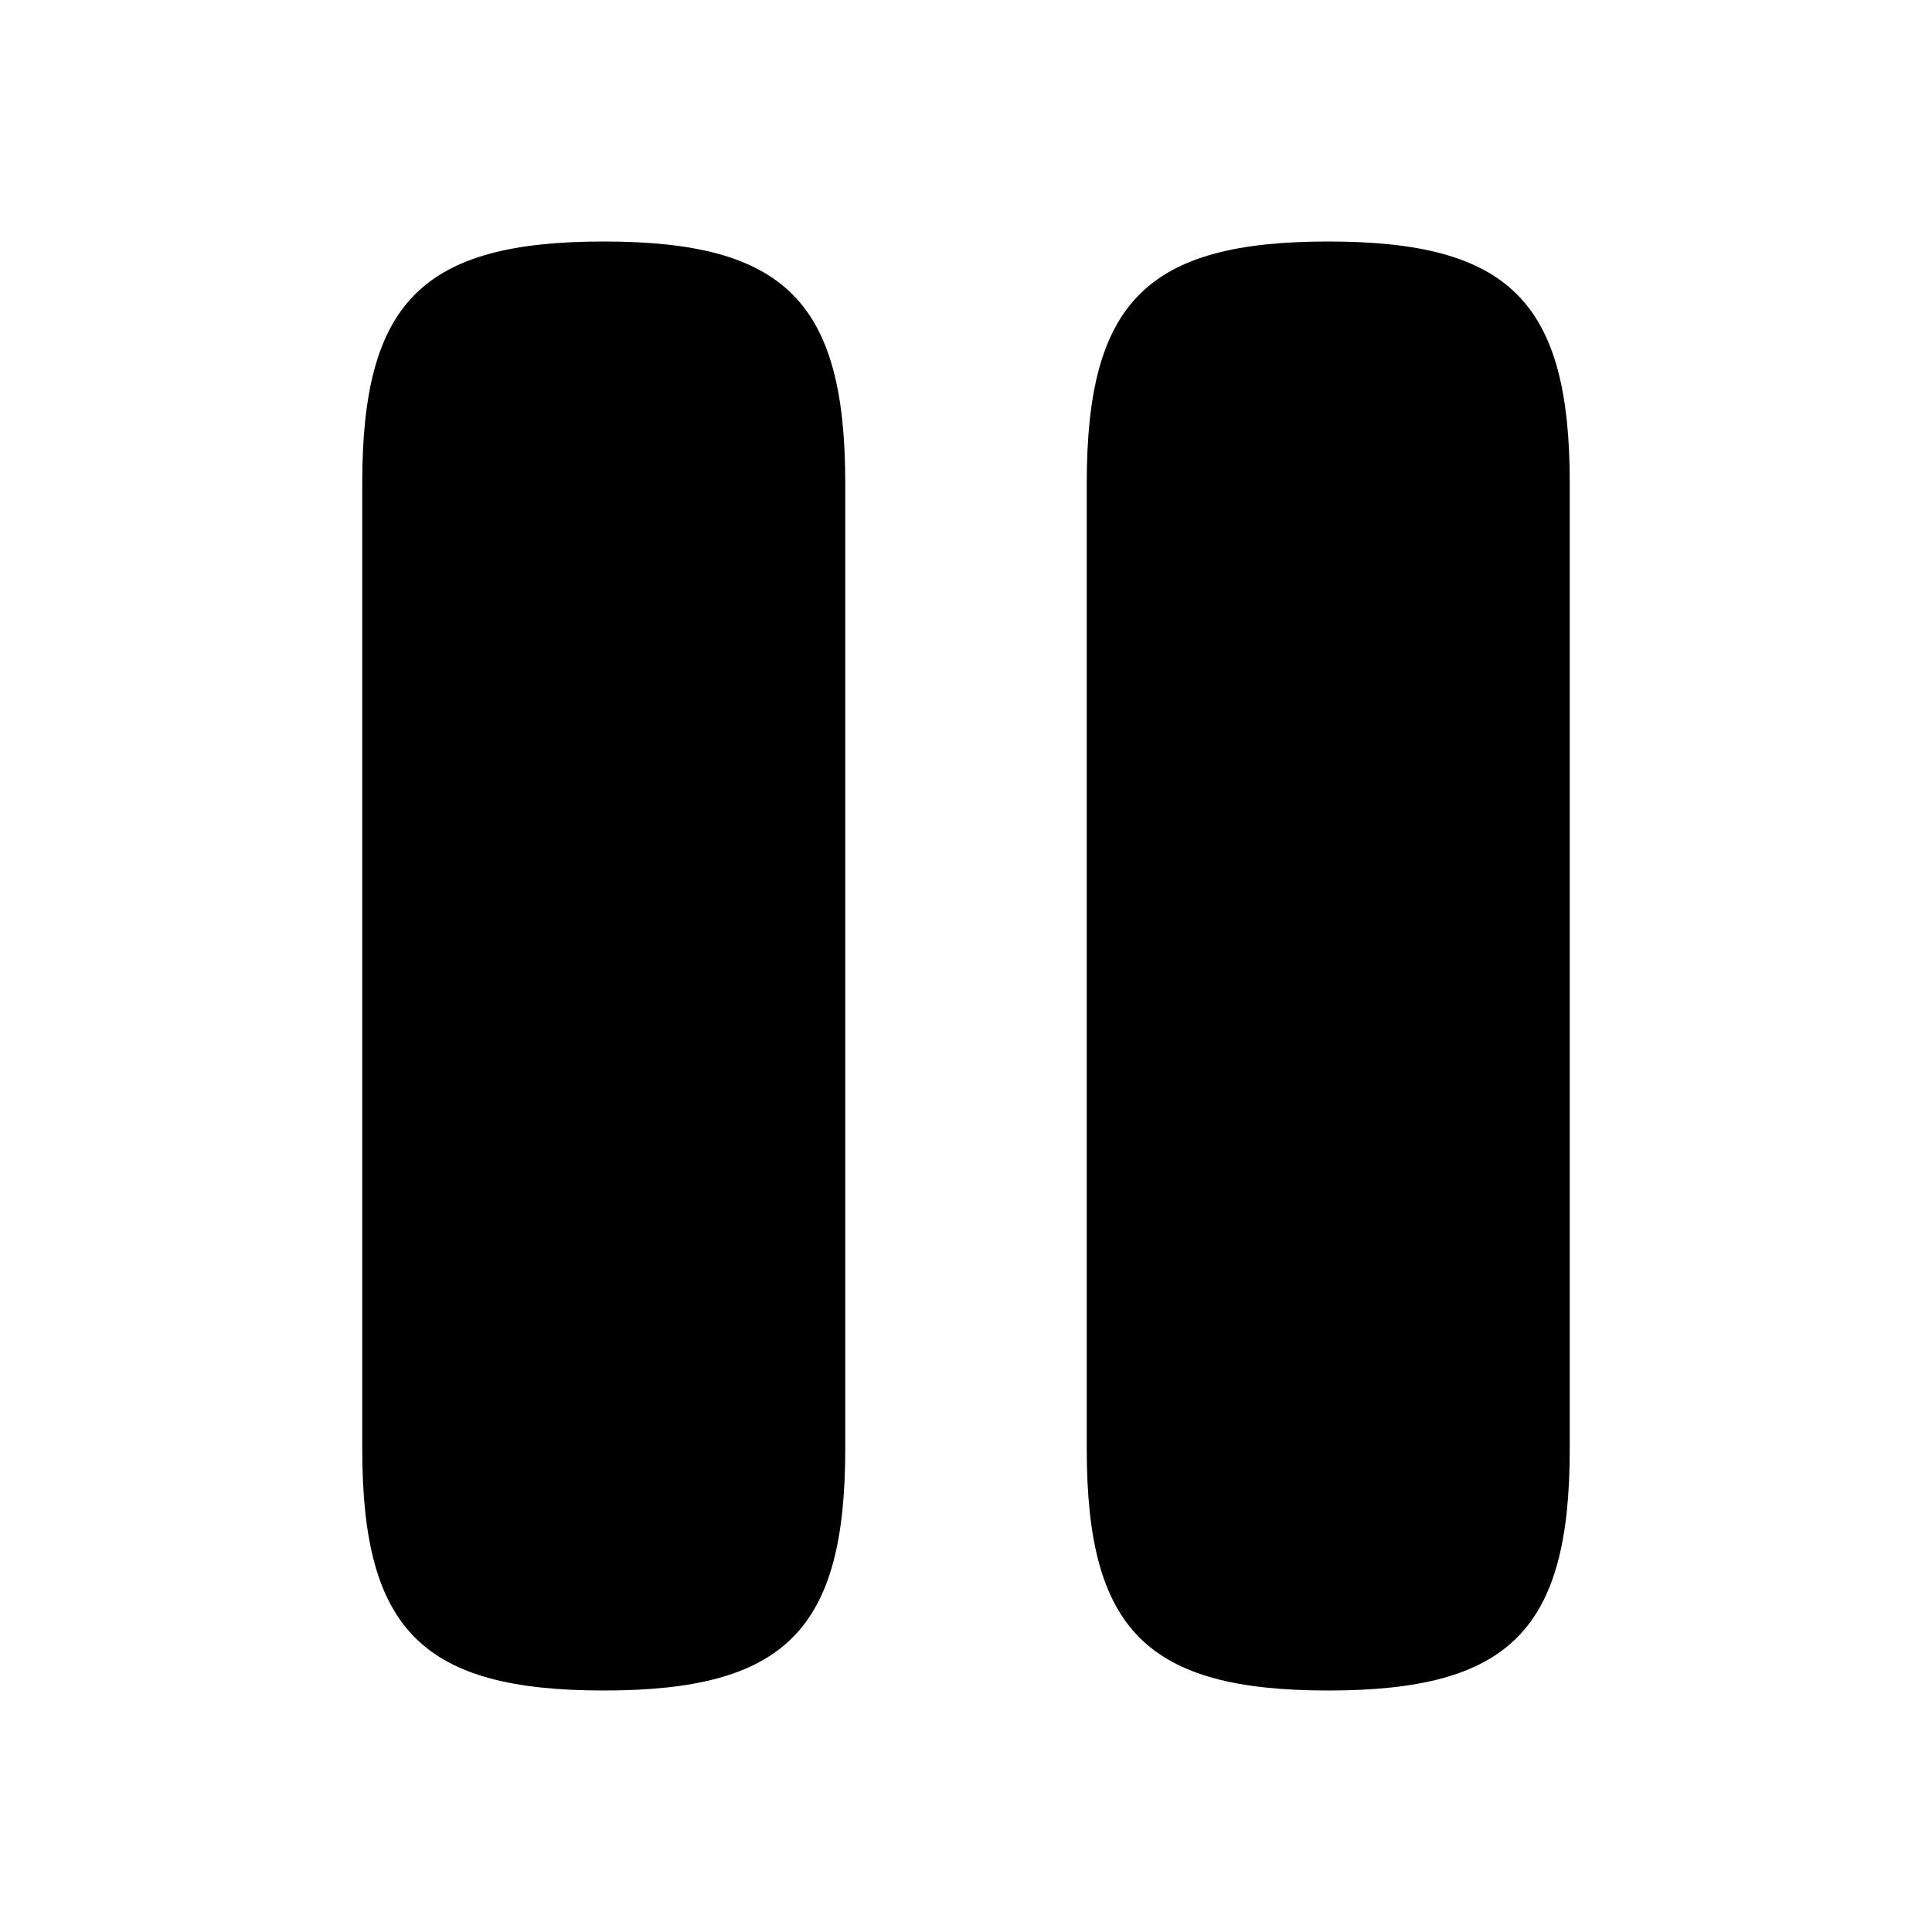
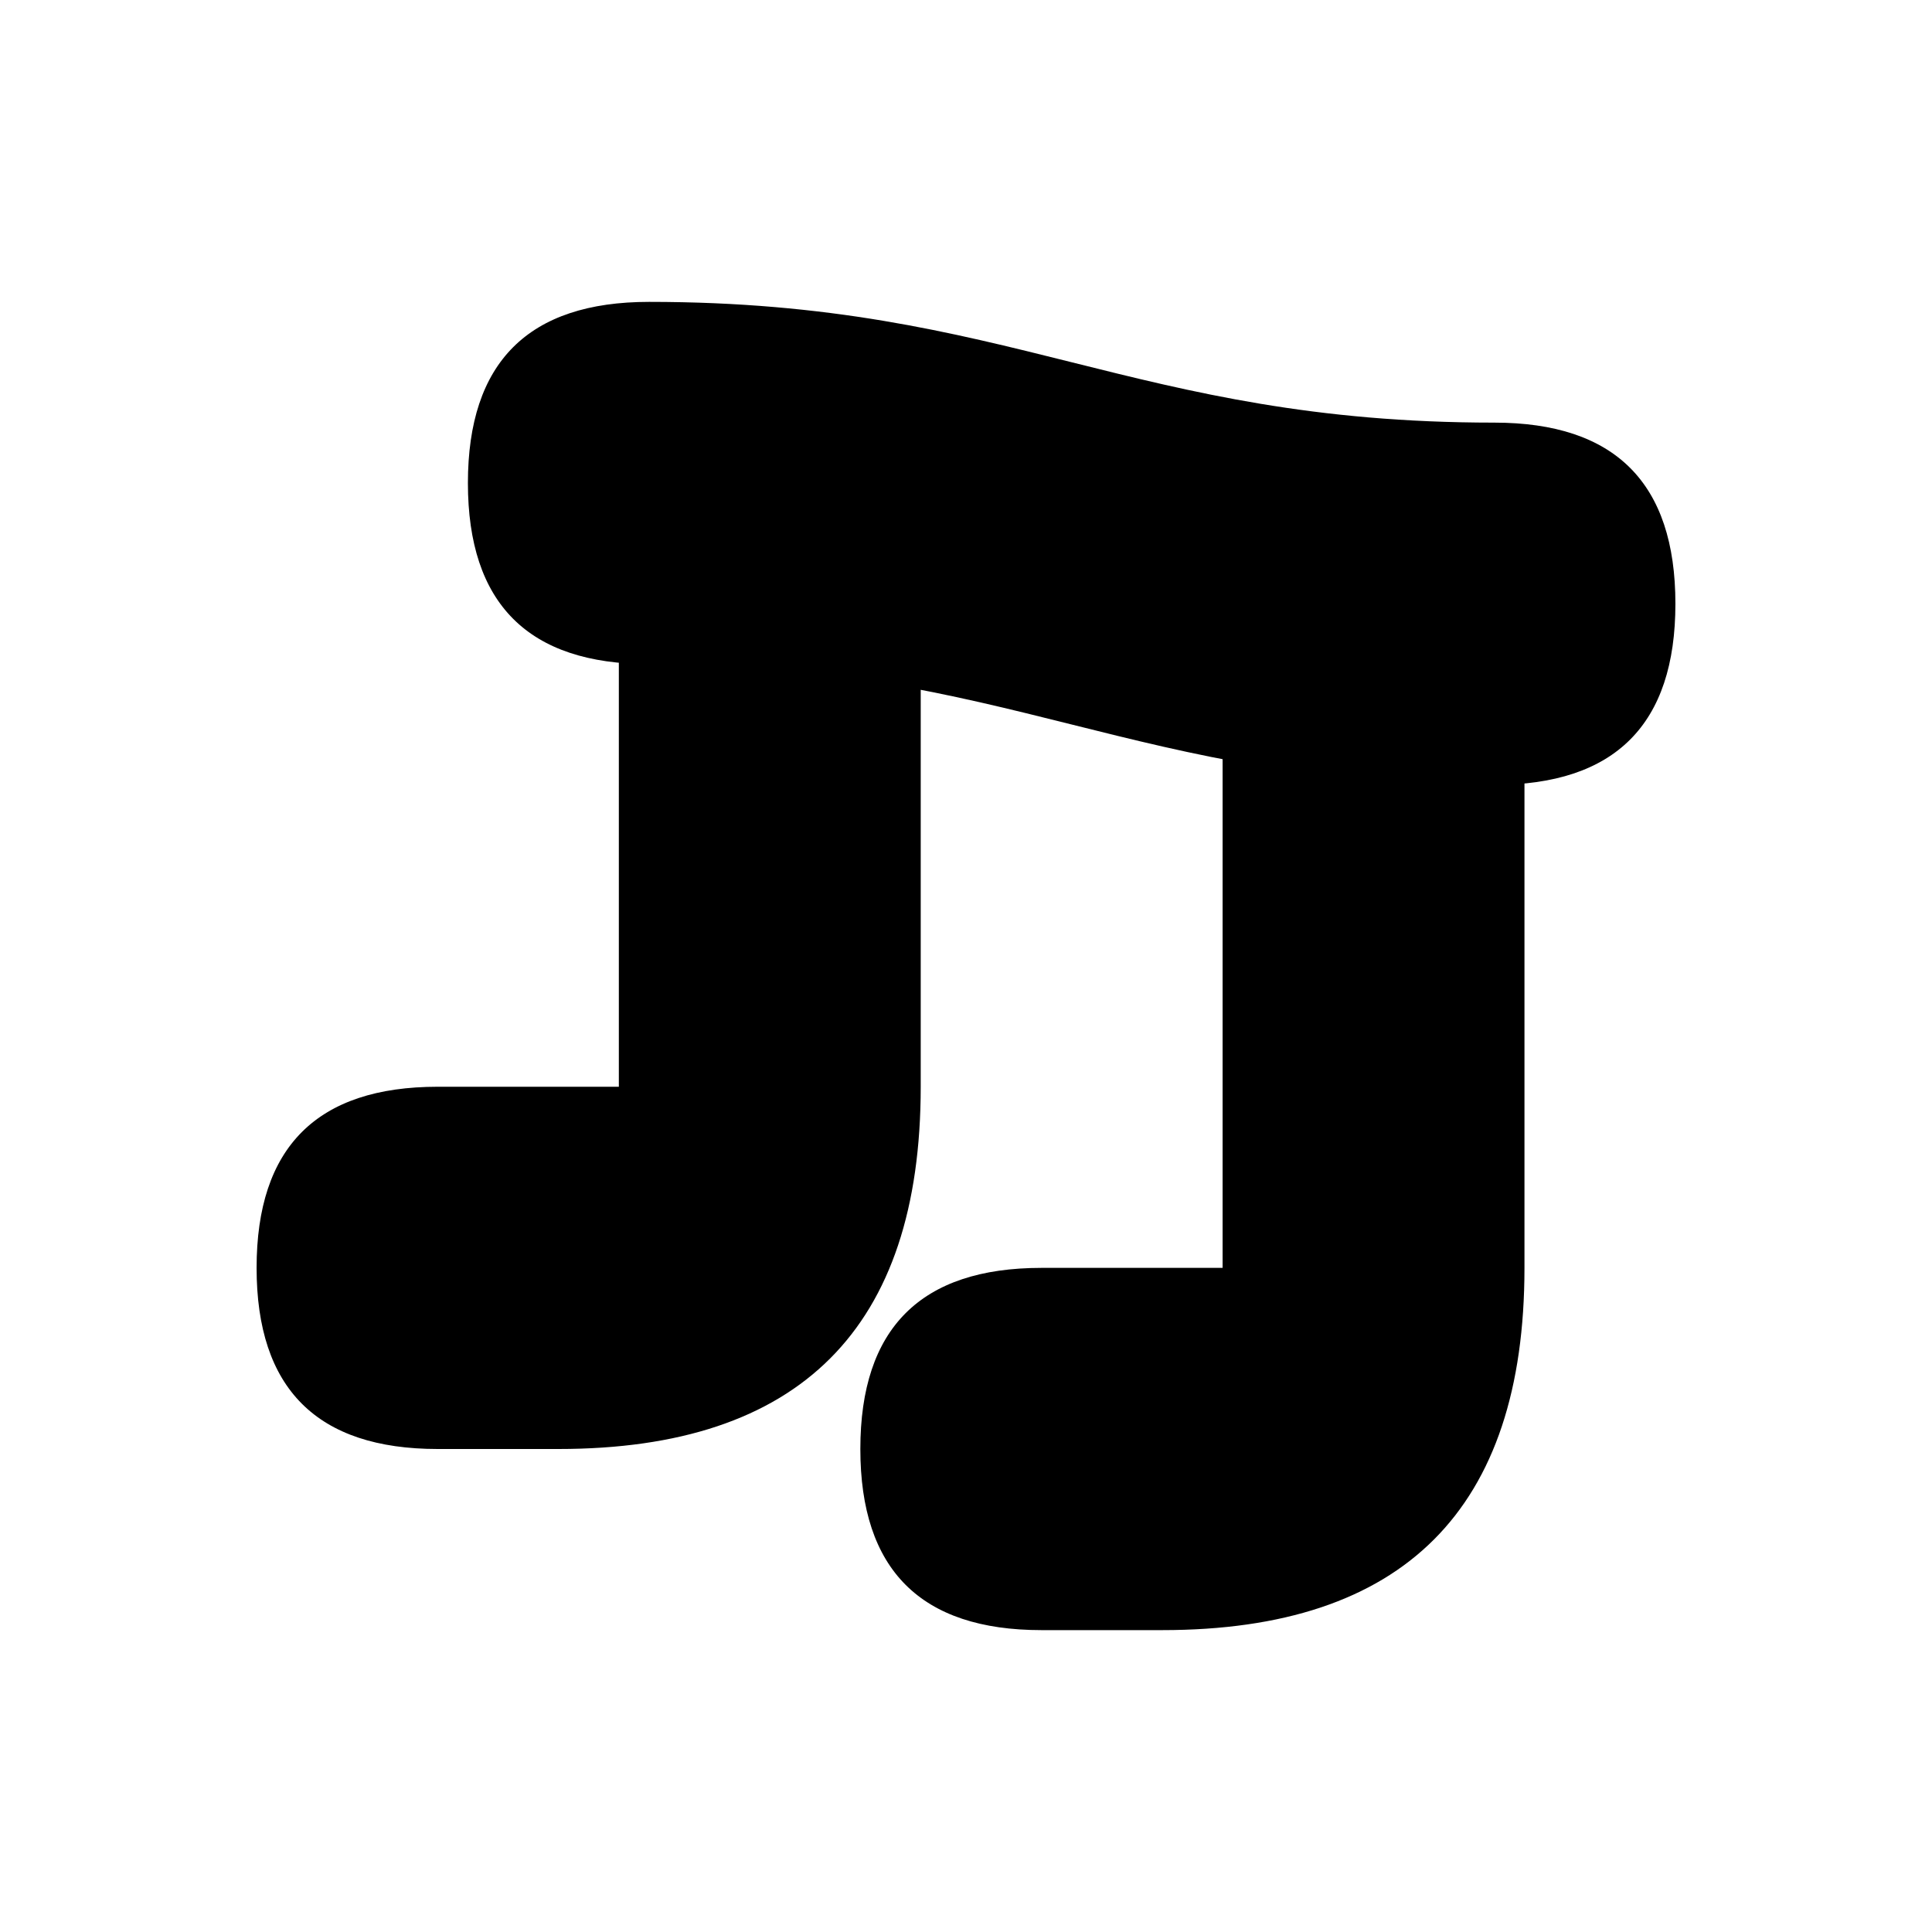
<svg xmlns="http://www.w3.org/2000/svg" width="16" height="16" viewBox="0 0 16 16">
-   <path d="M3 4c0-1.5.5-2 2-2s2 .5 2 2v8c0 1.5-.5 2-2 2s-2-.5-2-2zm6 0c0-1.5.5-2 2-2s2 .5 2 2v8c0 1.5-.5 2-2 2s-2-.5-2-2z" fill="currentColor" />
+   <g transform="translate(2.125 4)">
+     <path d="m3.25 1.5c-1 0-1.5-.5-1.5-1.5s.5-1.5 1.5-1.5c3 0 4 1 7 1 1 0 1.5.5 1.5 1.5s-.5 1.5-1.5 1.5c-3 0-4-1-7-1" />
+     <path d="m5.5 0v5c0 2-1 3-3 3h-1c-1 0-1.5-.5-1.5-1.5s.5-1.5 1.5-1.5h1.5v-5" id="leg" />
+     <use href="#leg" x="5" y="1.5" />
+   </g>
</svg>
